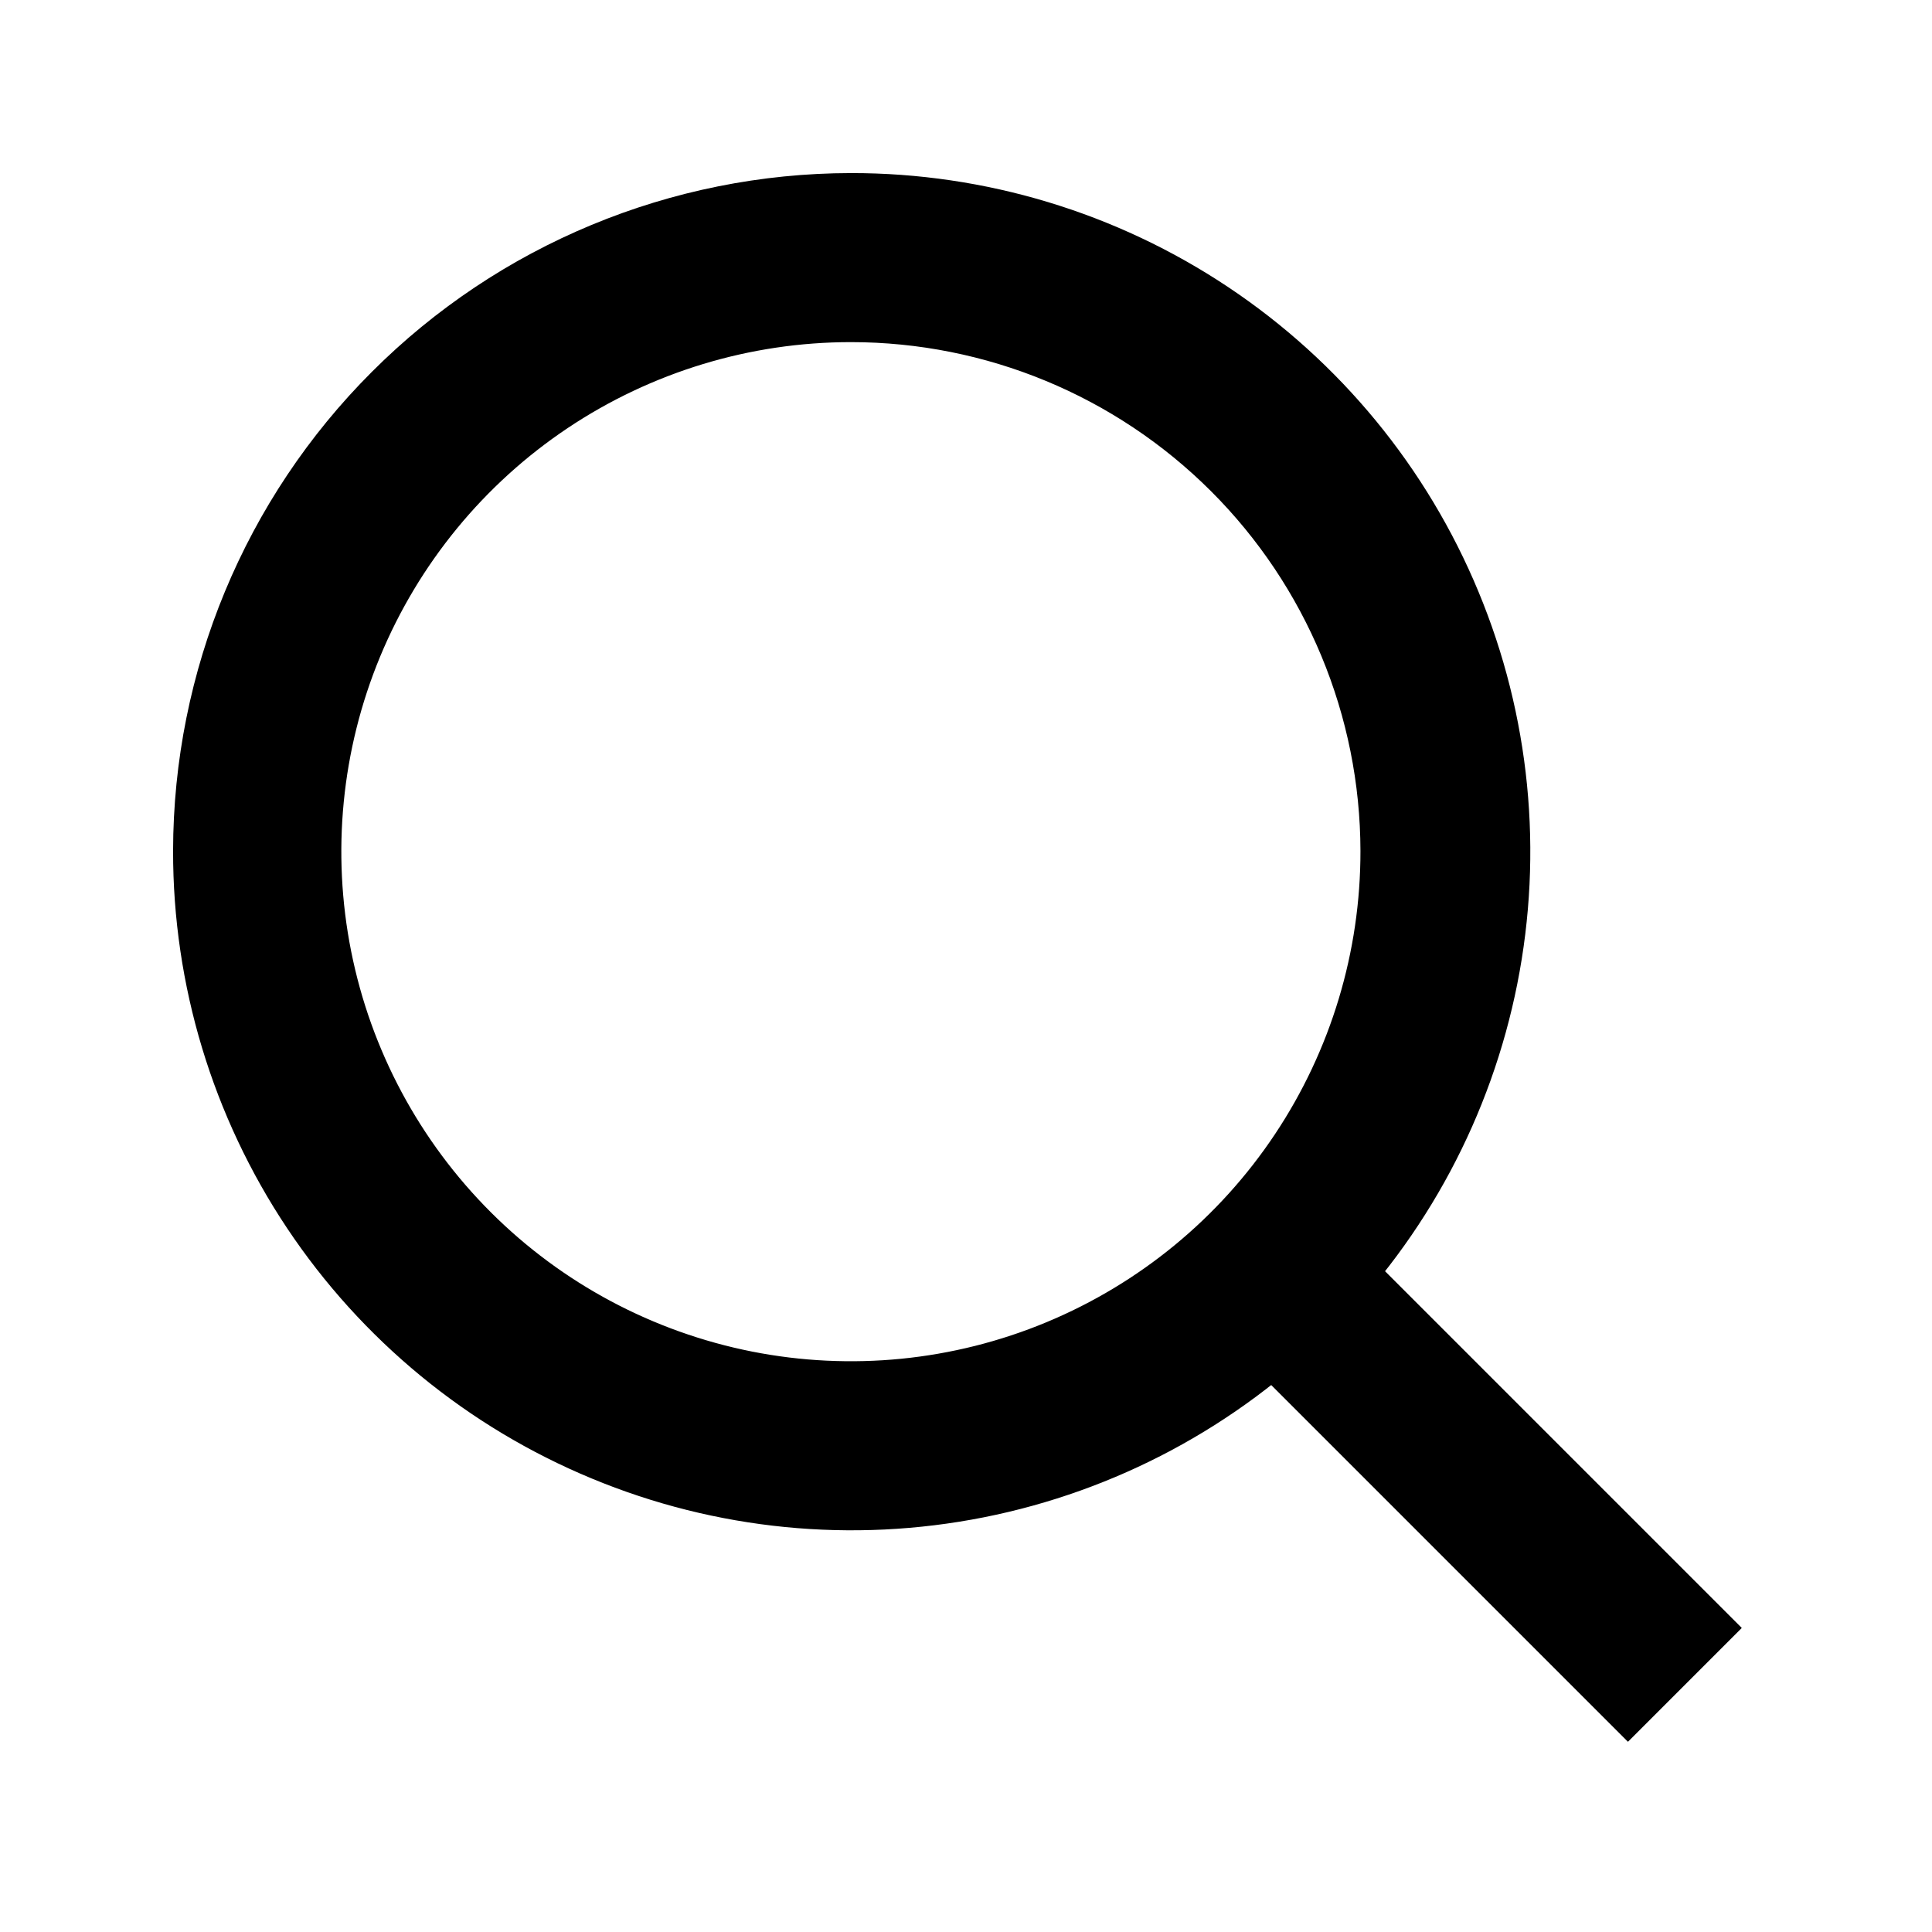
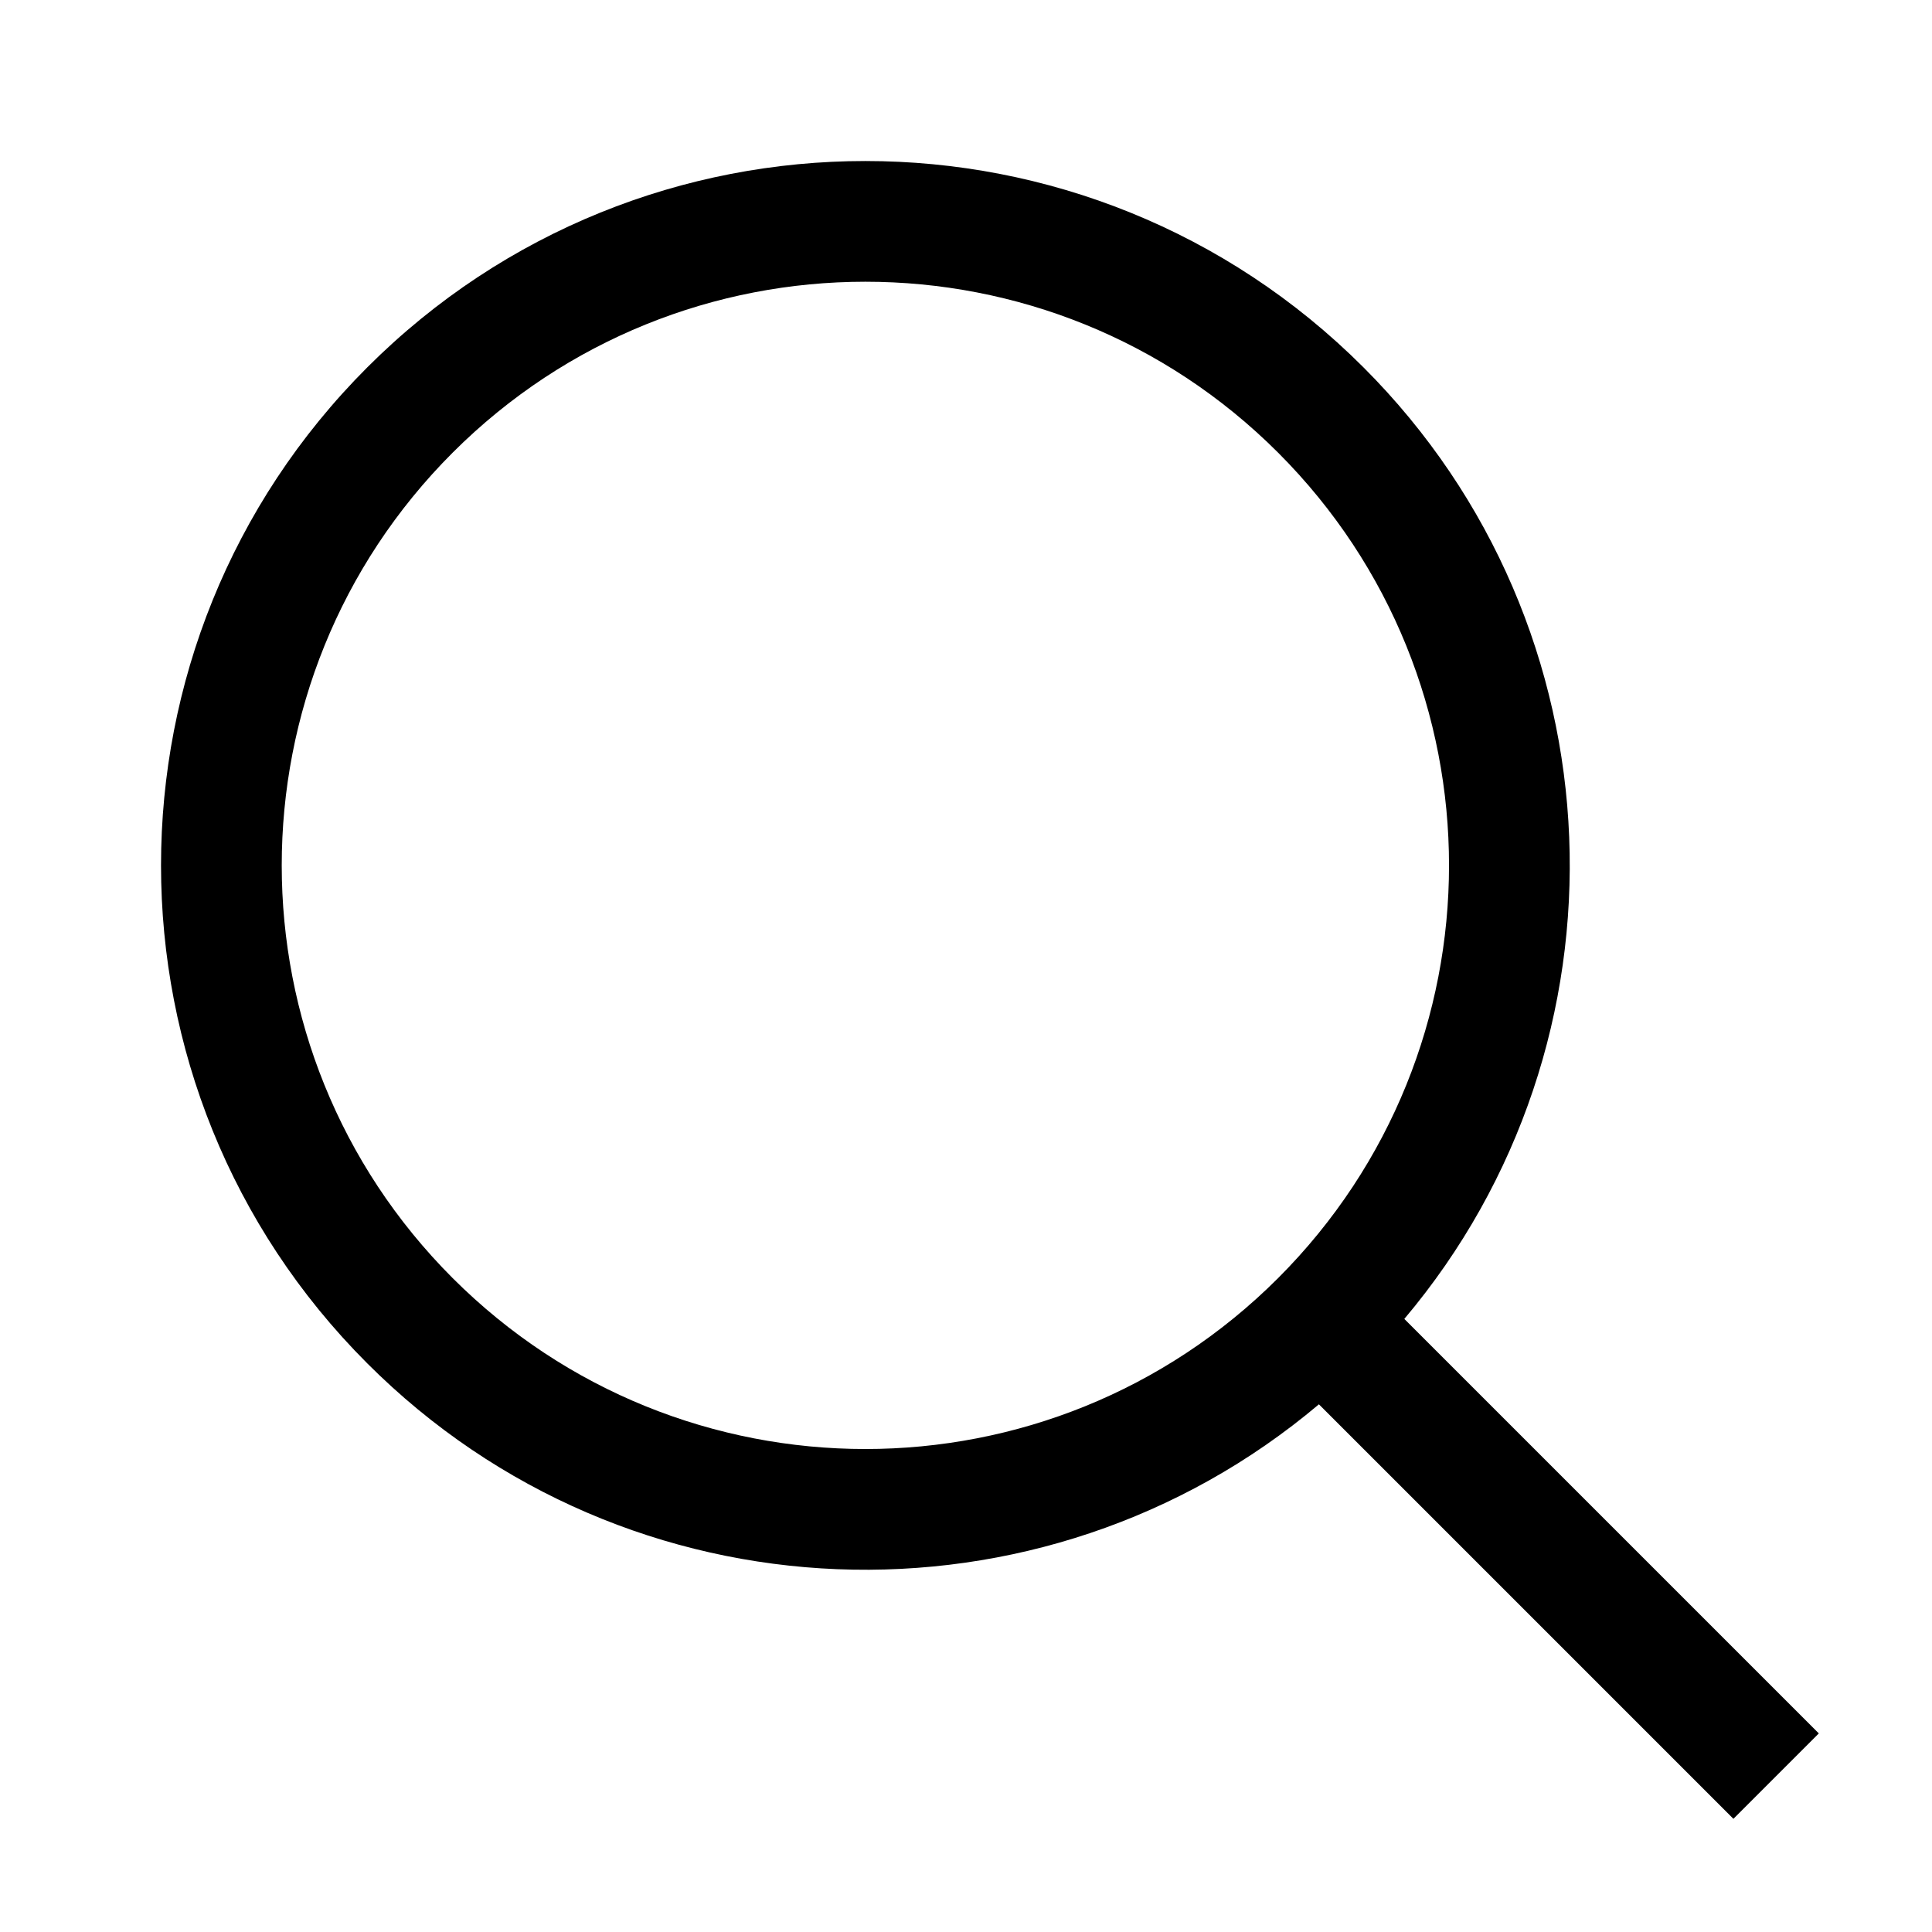
<svg xmlns="http://www.w3.org/2000/svg" width="24" height="24" viewBox="0 0 24 24" fill="none">
-   <path d="M10.57 3.75C9.219 3.75 7.898 4.151 6.774 4.902C5.651 5.653 4.776 6.72 4.259 7.968C3.742 9.217 3.608 10.591 3.872 11.916C4.136 13.241 4.788 14.458 5.744 15.413C6.7 16.368 7.918 17.017 9.244 17.28C10.569 17.542 11.943 17.406 13.191 16.887C14.438 16.369 15.505 15.492 16.254 14.367C17.003 13.243 17.402 11.921 17.4 10.57C17.397 8.76 16.677 7.026 15.396 5.747C14.115 4.468 12.38 3.75 10.57 3.75ZM10.57 2.65C12.139 2.648 13.674 3.112 14.979 3.982C16.285 4.853 17.303 6.091 17.904 7.541C18.506 8.99 18.664 10.585 18.358 12.124C18.052 13.664 17.297 15.078 16.187 16.187C15.078 17.297 13.664 18.052 12.125 18.358C10.585 18.664 8.99 18.506 7.541 17.904C6.091 17.303 4.853 16.285 3.982 14.979C3.112 13.674 2.648 12.139 2.65 10.57C2.653 8.47 3.488 6.457 4.973 4.973C6.457 3.488 8.47 2.653 10.57 2.65Z" fill="currentColor" stroke="currentColor" />
-   <path d="M15.7 15.7L20.93 20.93" stroke="currentColor" stroke-width="2" stroke-miterlimit="10" />
+   <path fill-rule="evenodd" clip-rule="evenodd" d="M5.623 5.623C2.792 8.455 2.792 13.045 5.623 15.877C8.455 18.708 13.045 18.708 15.877 15.877C18.708 13.045 18.708 8.455 15.877 5.623C13.045 2.792 8.455 2.792 5.623 5.623ZM4.563 16.937C1.146 13.52 1.146 7.98 4.563 4.563C7.98 1.146 13.52 1.146 16.937 4.563C20.176 7.801 20.345 12.947 17.445 16.384L22.594 21.533L21.533 22.594L16.384 17.445C12.947 20.345 7.801 20.176 4.563 16.937Z" fill="currentColor" />
</svg>
